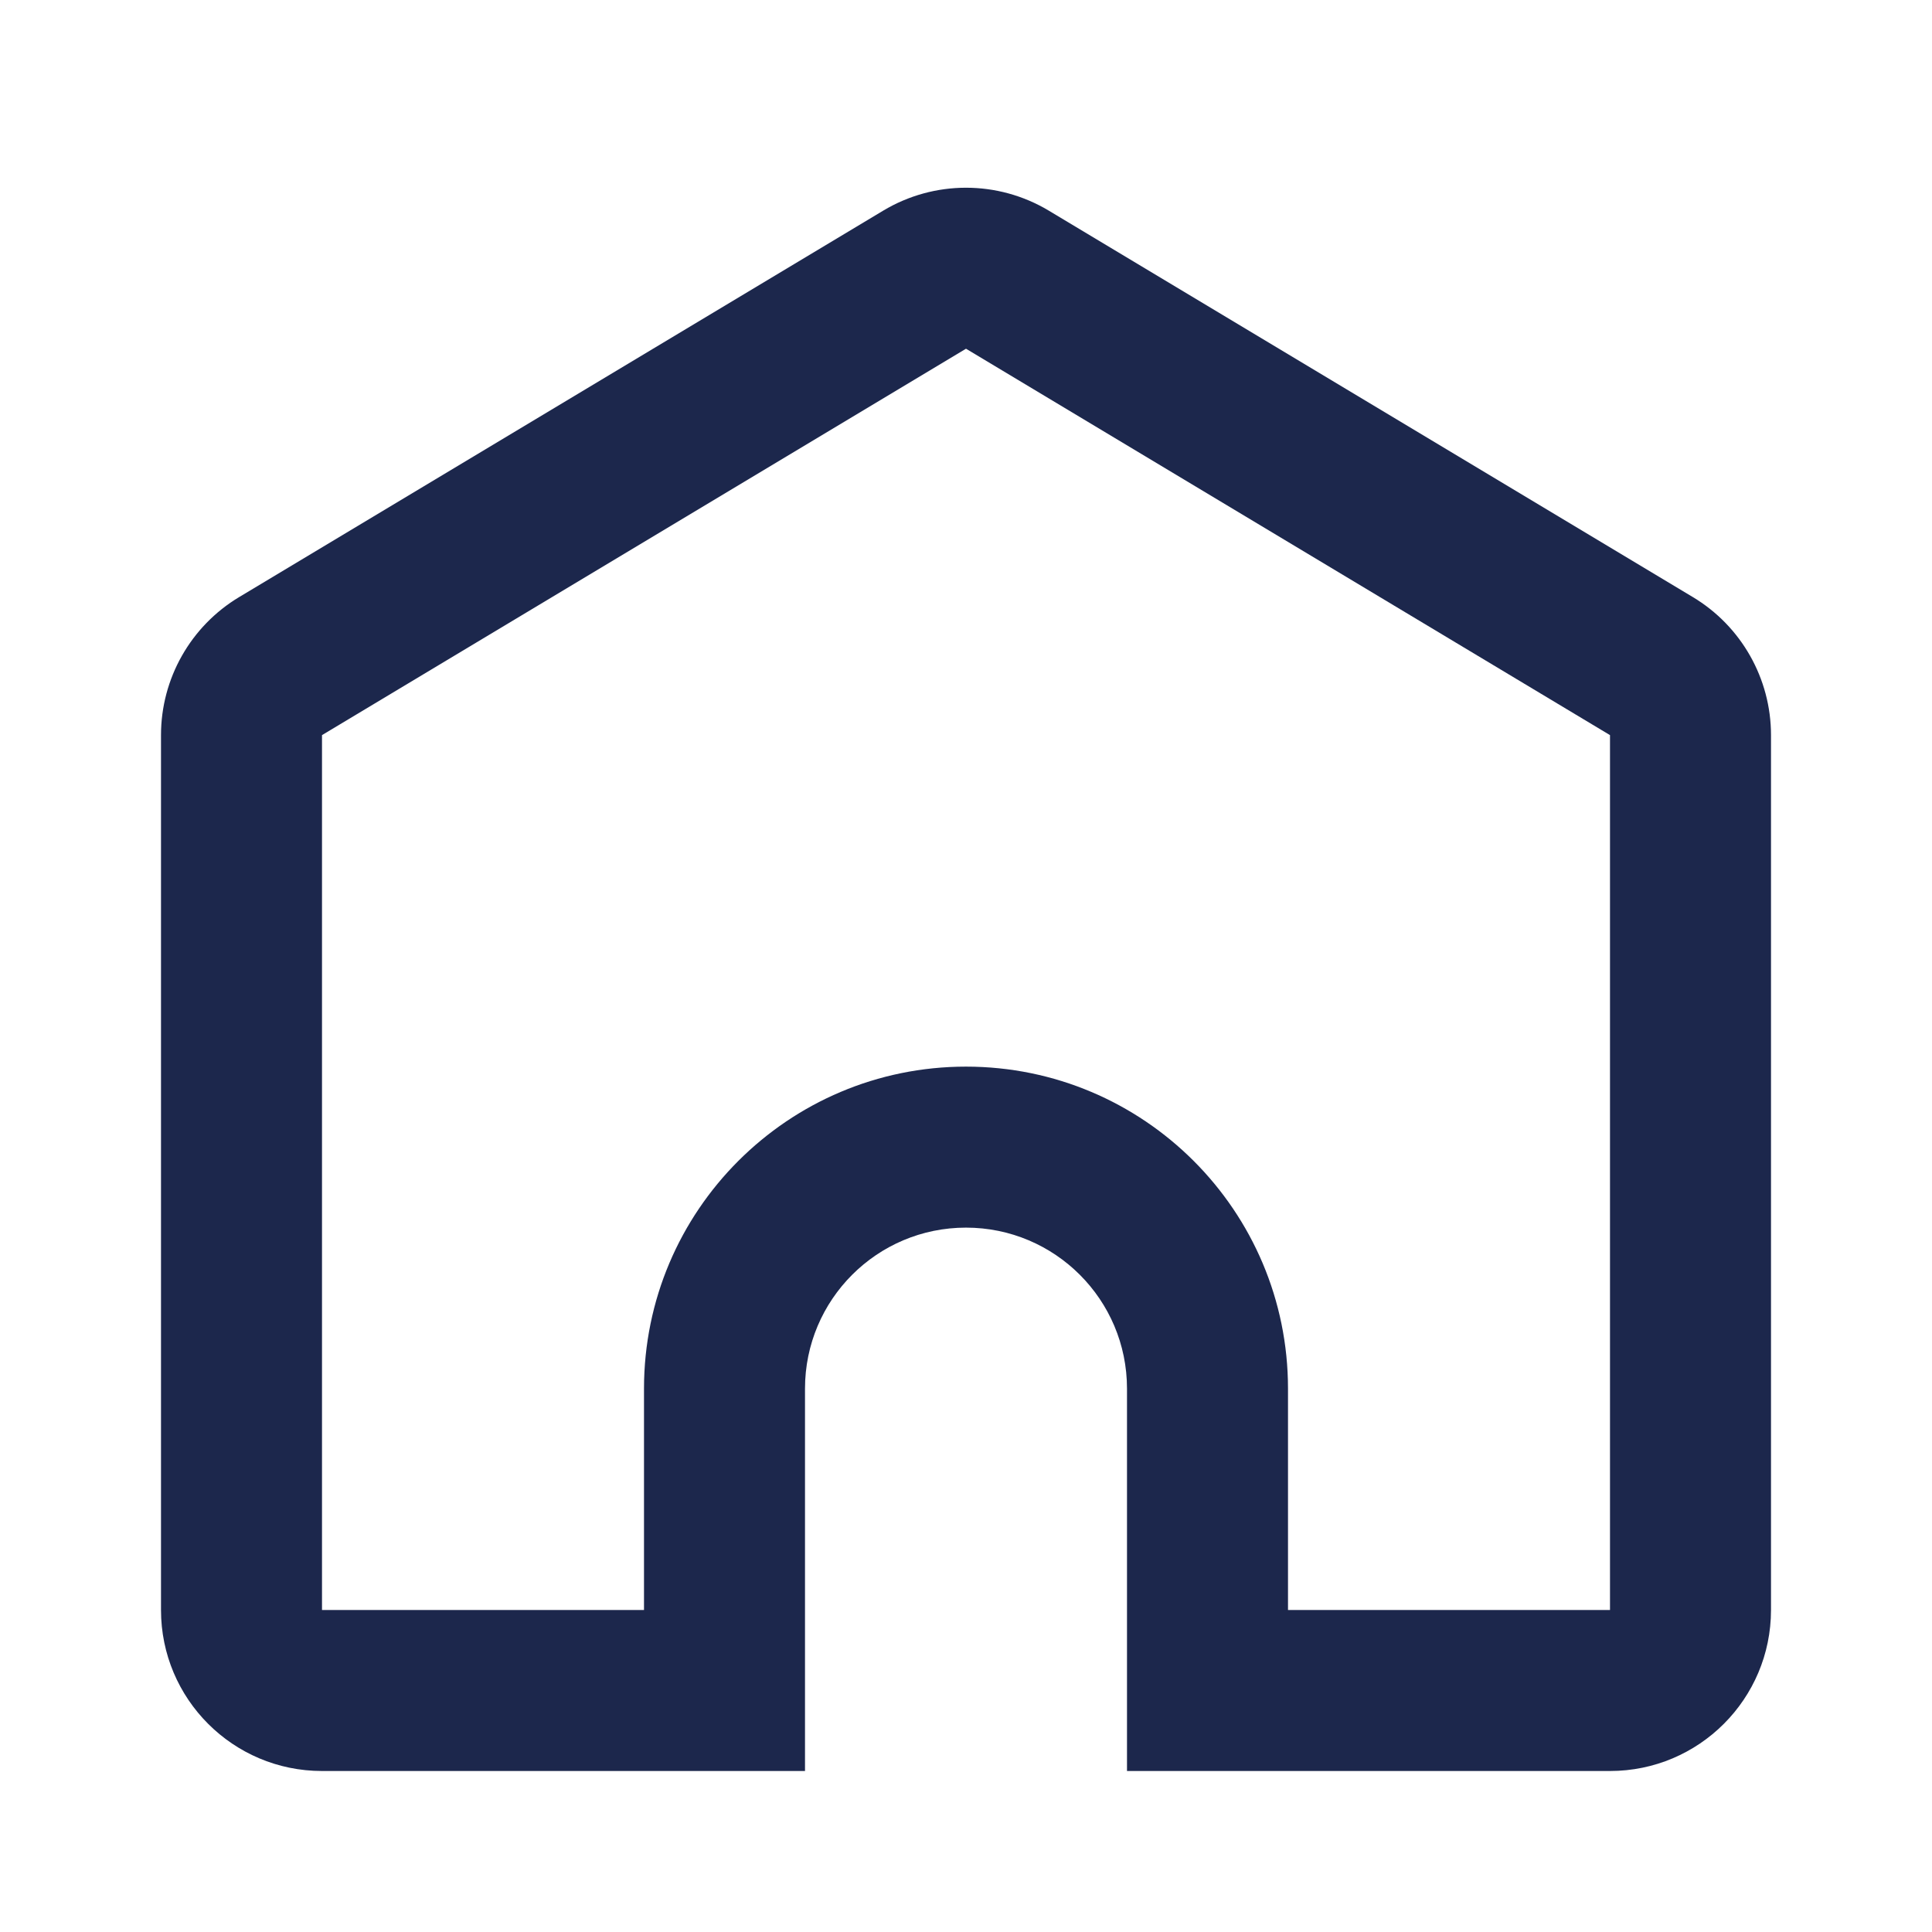
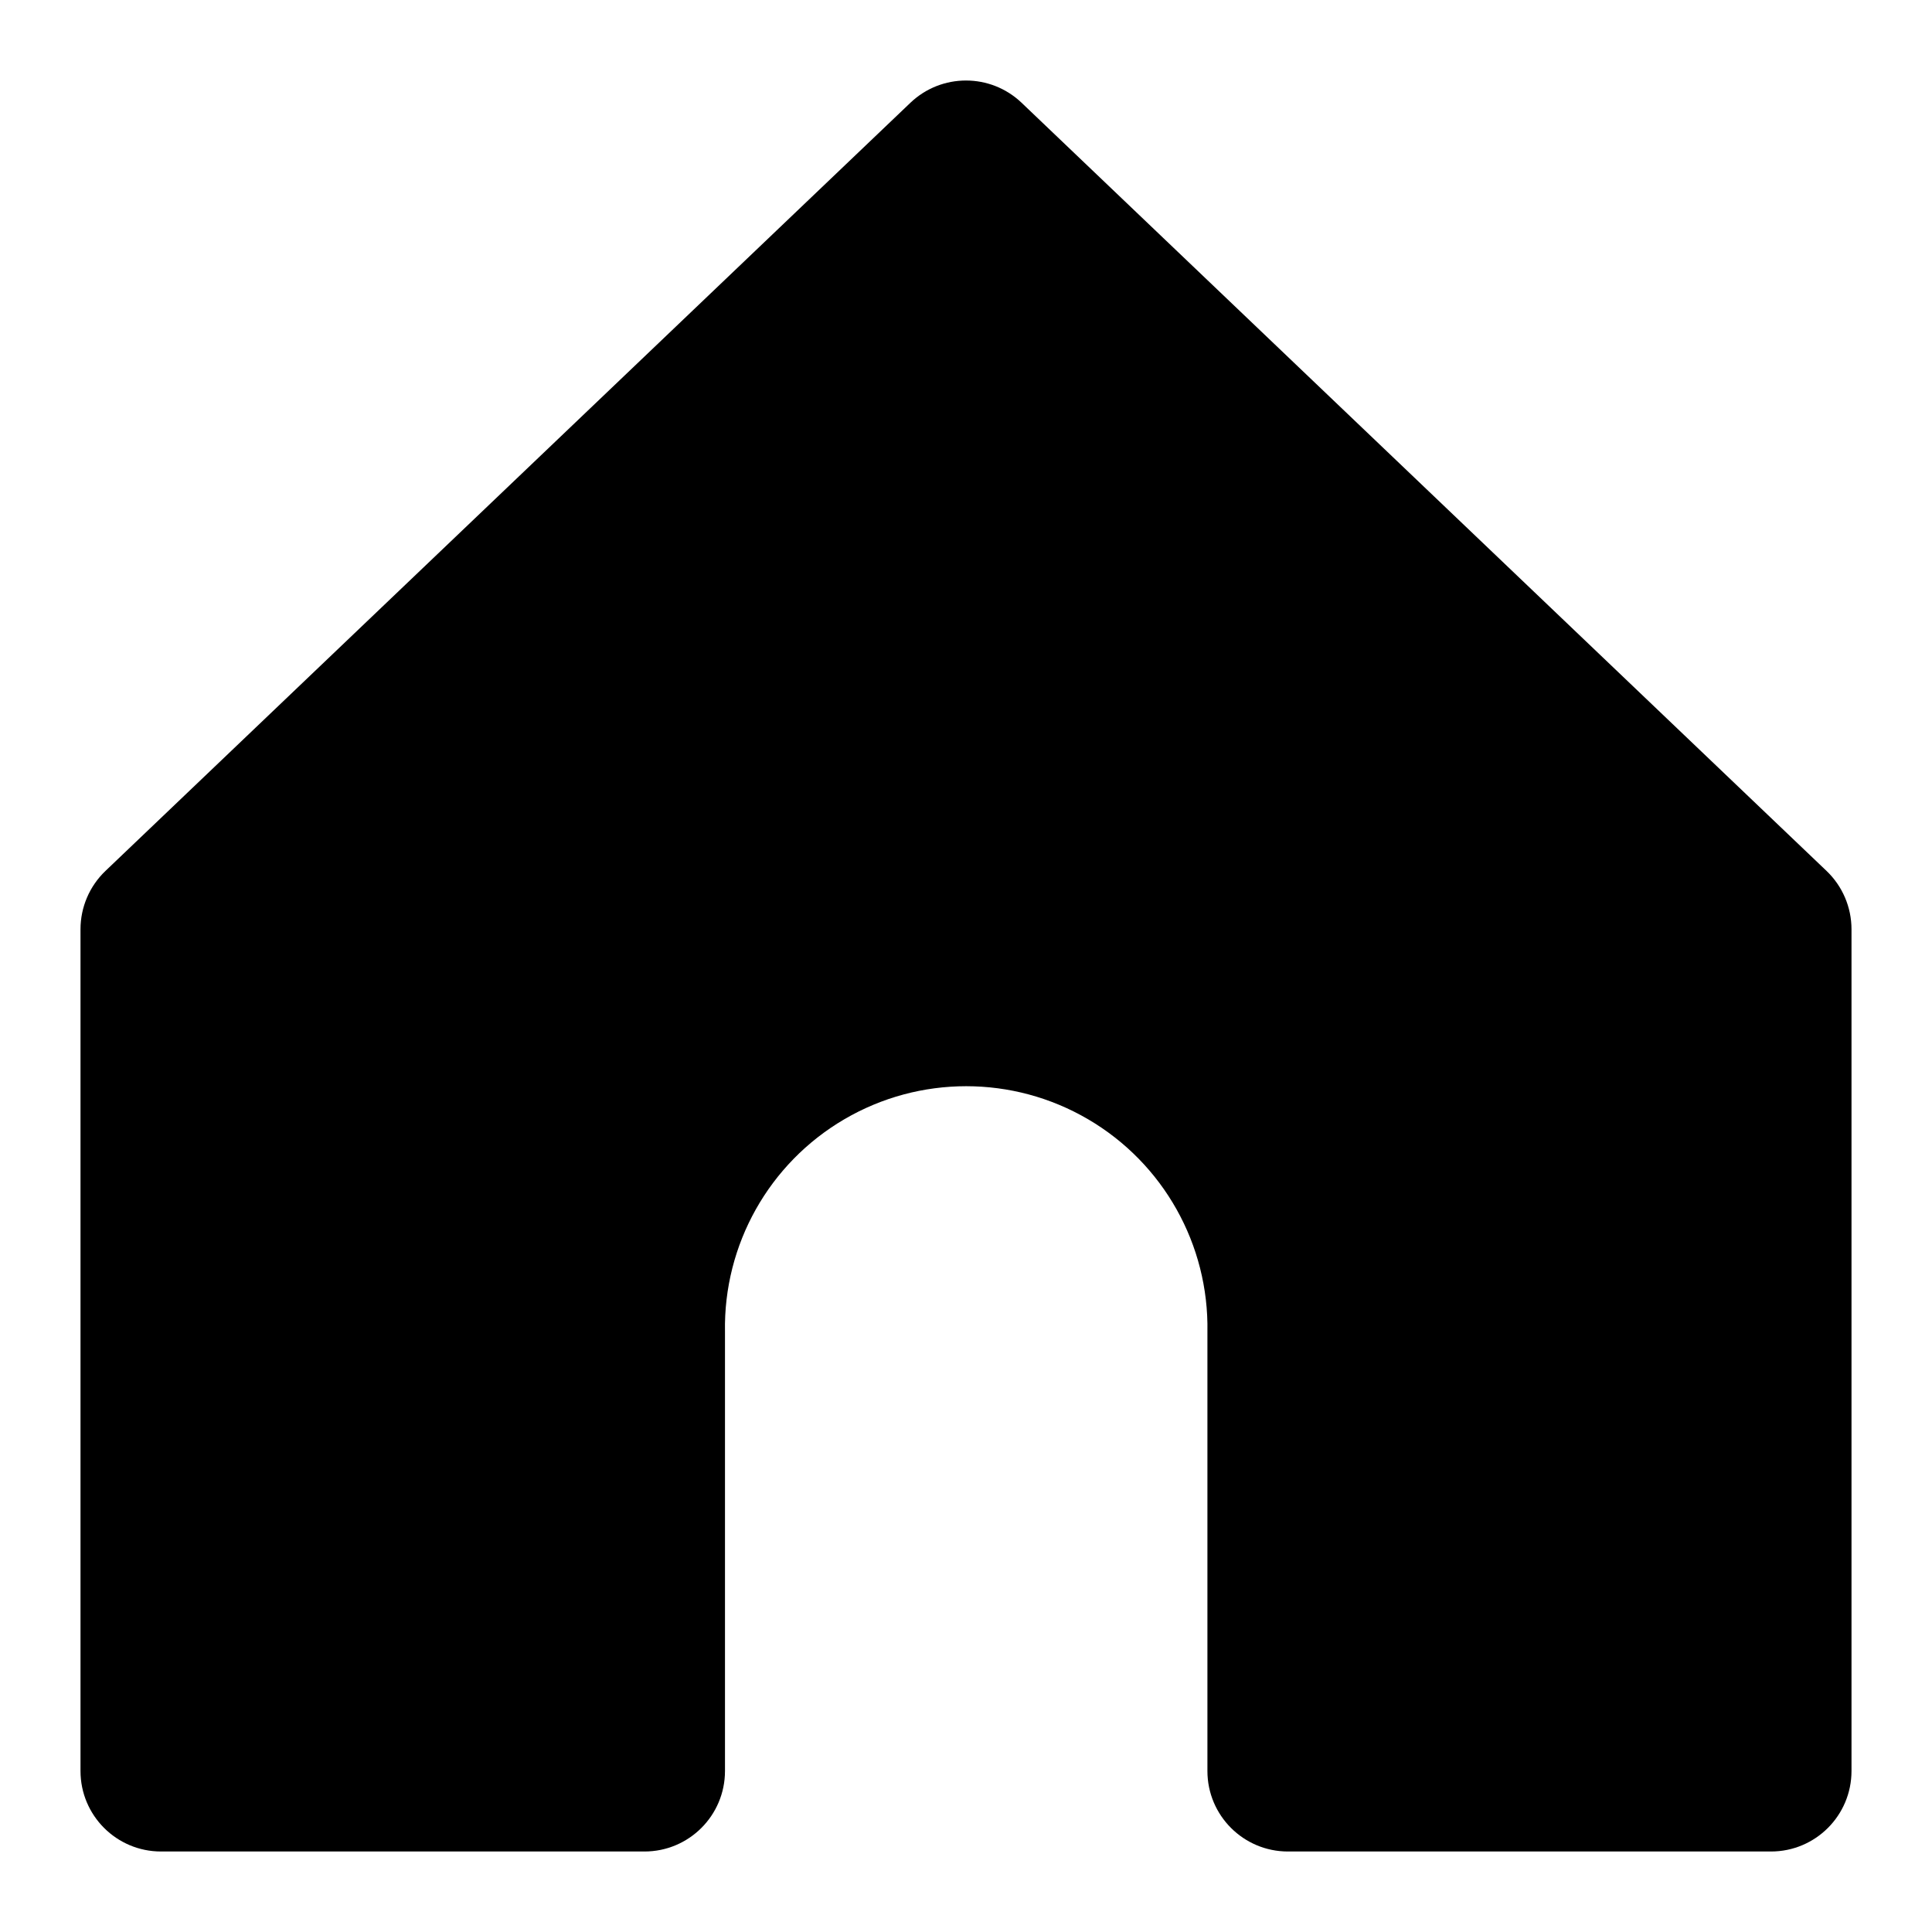
- <svg xmlns="http://www.w3.org/2000/svg" fill="#1C274C" width="800px" height="800px" viewBox="-2 -2 24 24" preserveAspectRatio="xMinYMin" class="jam jam-home">
-   <path d="M18 18V7.132l-8-4.8-8 4.8V18h4v-2.75a4 4 0 1 1 8 0V18h4zm-6 2v-4.75a2 2 0 1 0-4 0V20H2a2 2 0 0 1-2-2V7.132a2 2 0 0 1 .971-1.715l8-4.8a2 2 0 0 1 2.058 0l8 4.8A2 2 0 0 1 20 7.132V18a2 2 0 0 1-2 2h-6z" />
+ <svg aria-label="Главная" class="x1lliihq x1n2onr6 x5n08af" fill="currentColor" height="24" role="img" viewBox="0 0 24 24" width="24">
+   <path d="M22 23h-6.001a1 1 0 0 1-1-1v-5.455a2.997 2.997 0 1 0-5.993 0V22a1 1 0 0 1-1 1H2a1 1 0 0 1-1-1V11.543a1.002 1.002 0 0 1 .31-.724l10-9.543a1.001 1.001 0 0 1 1.38 0l10 9.543a1.002 1.002 0 0 1 .31.724V22a1 1 0 0 1-1 1Z" />
</svg>
